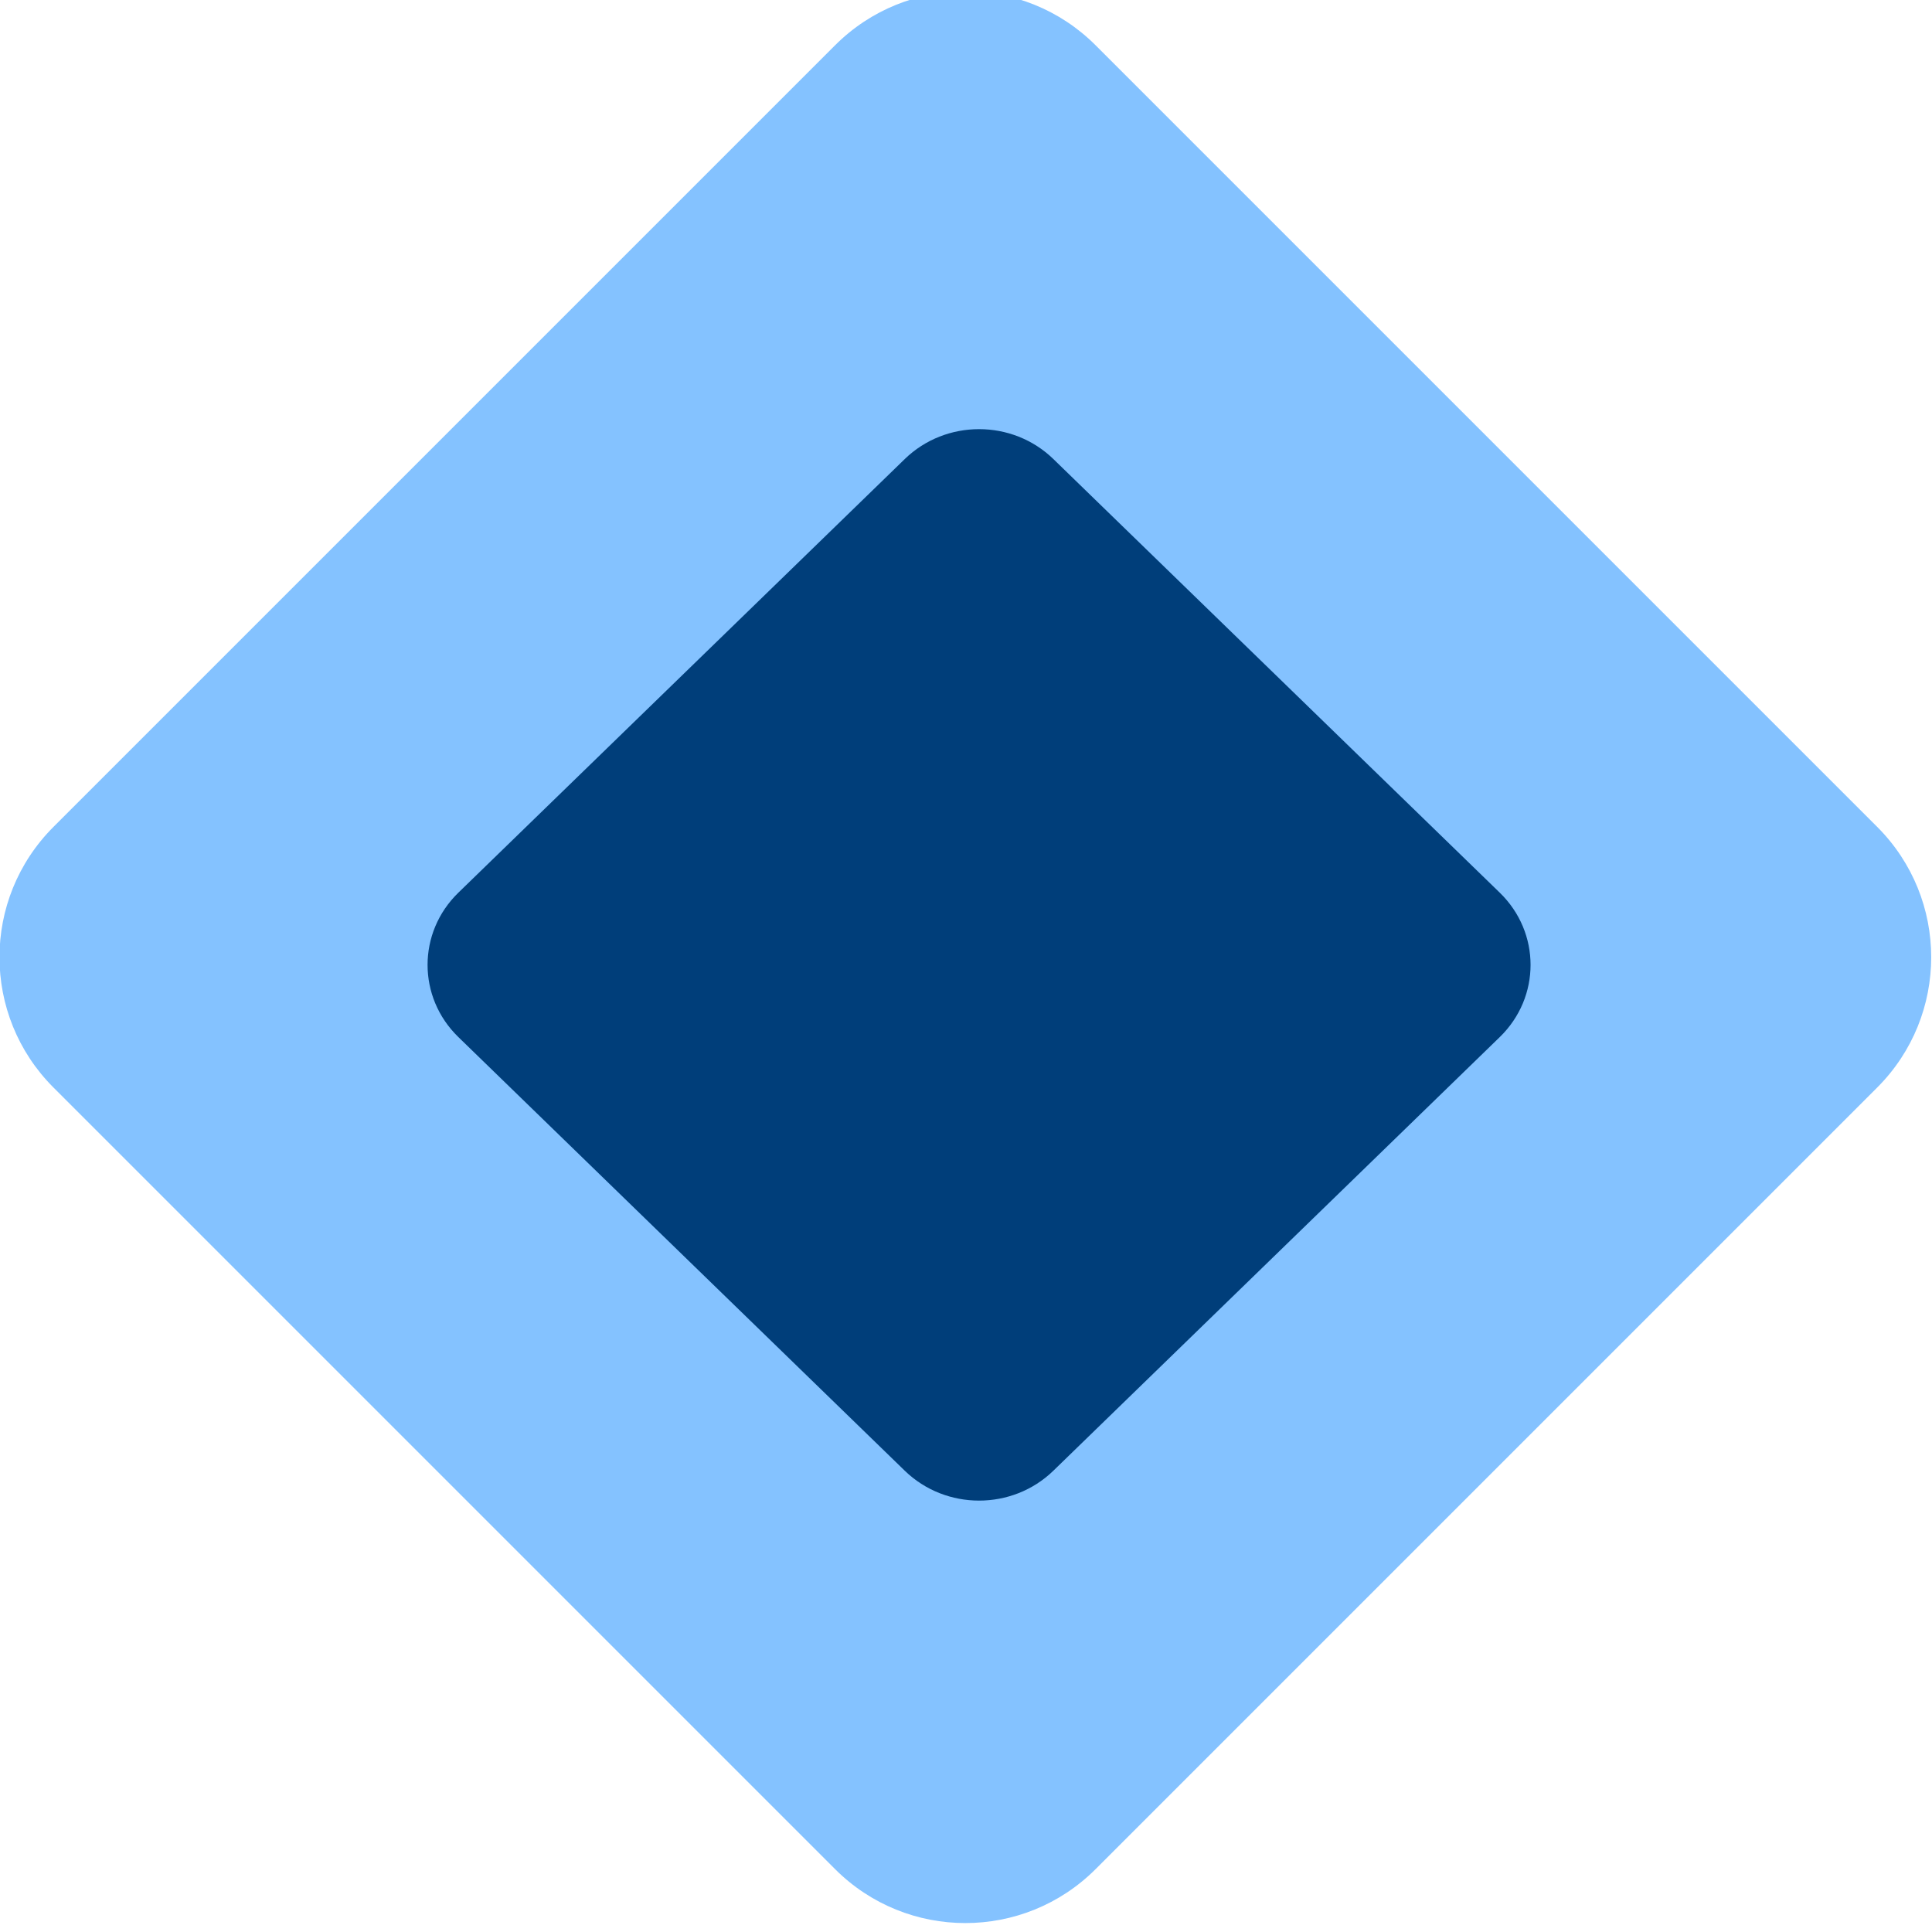
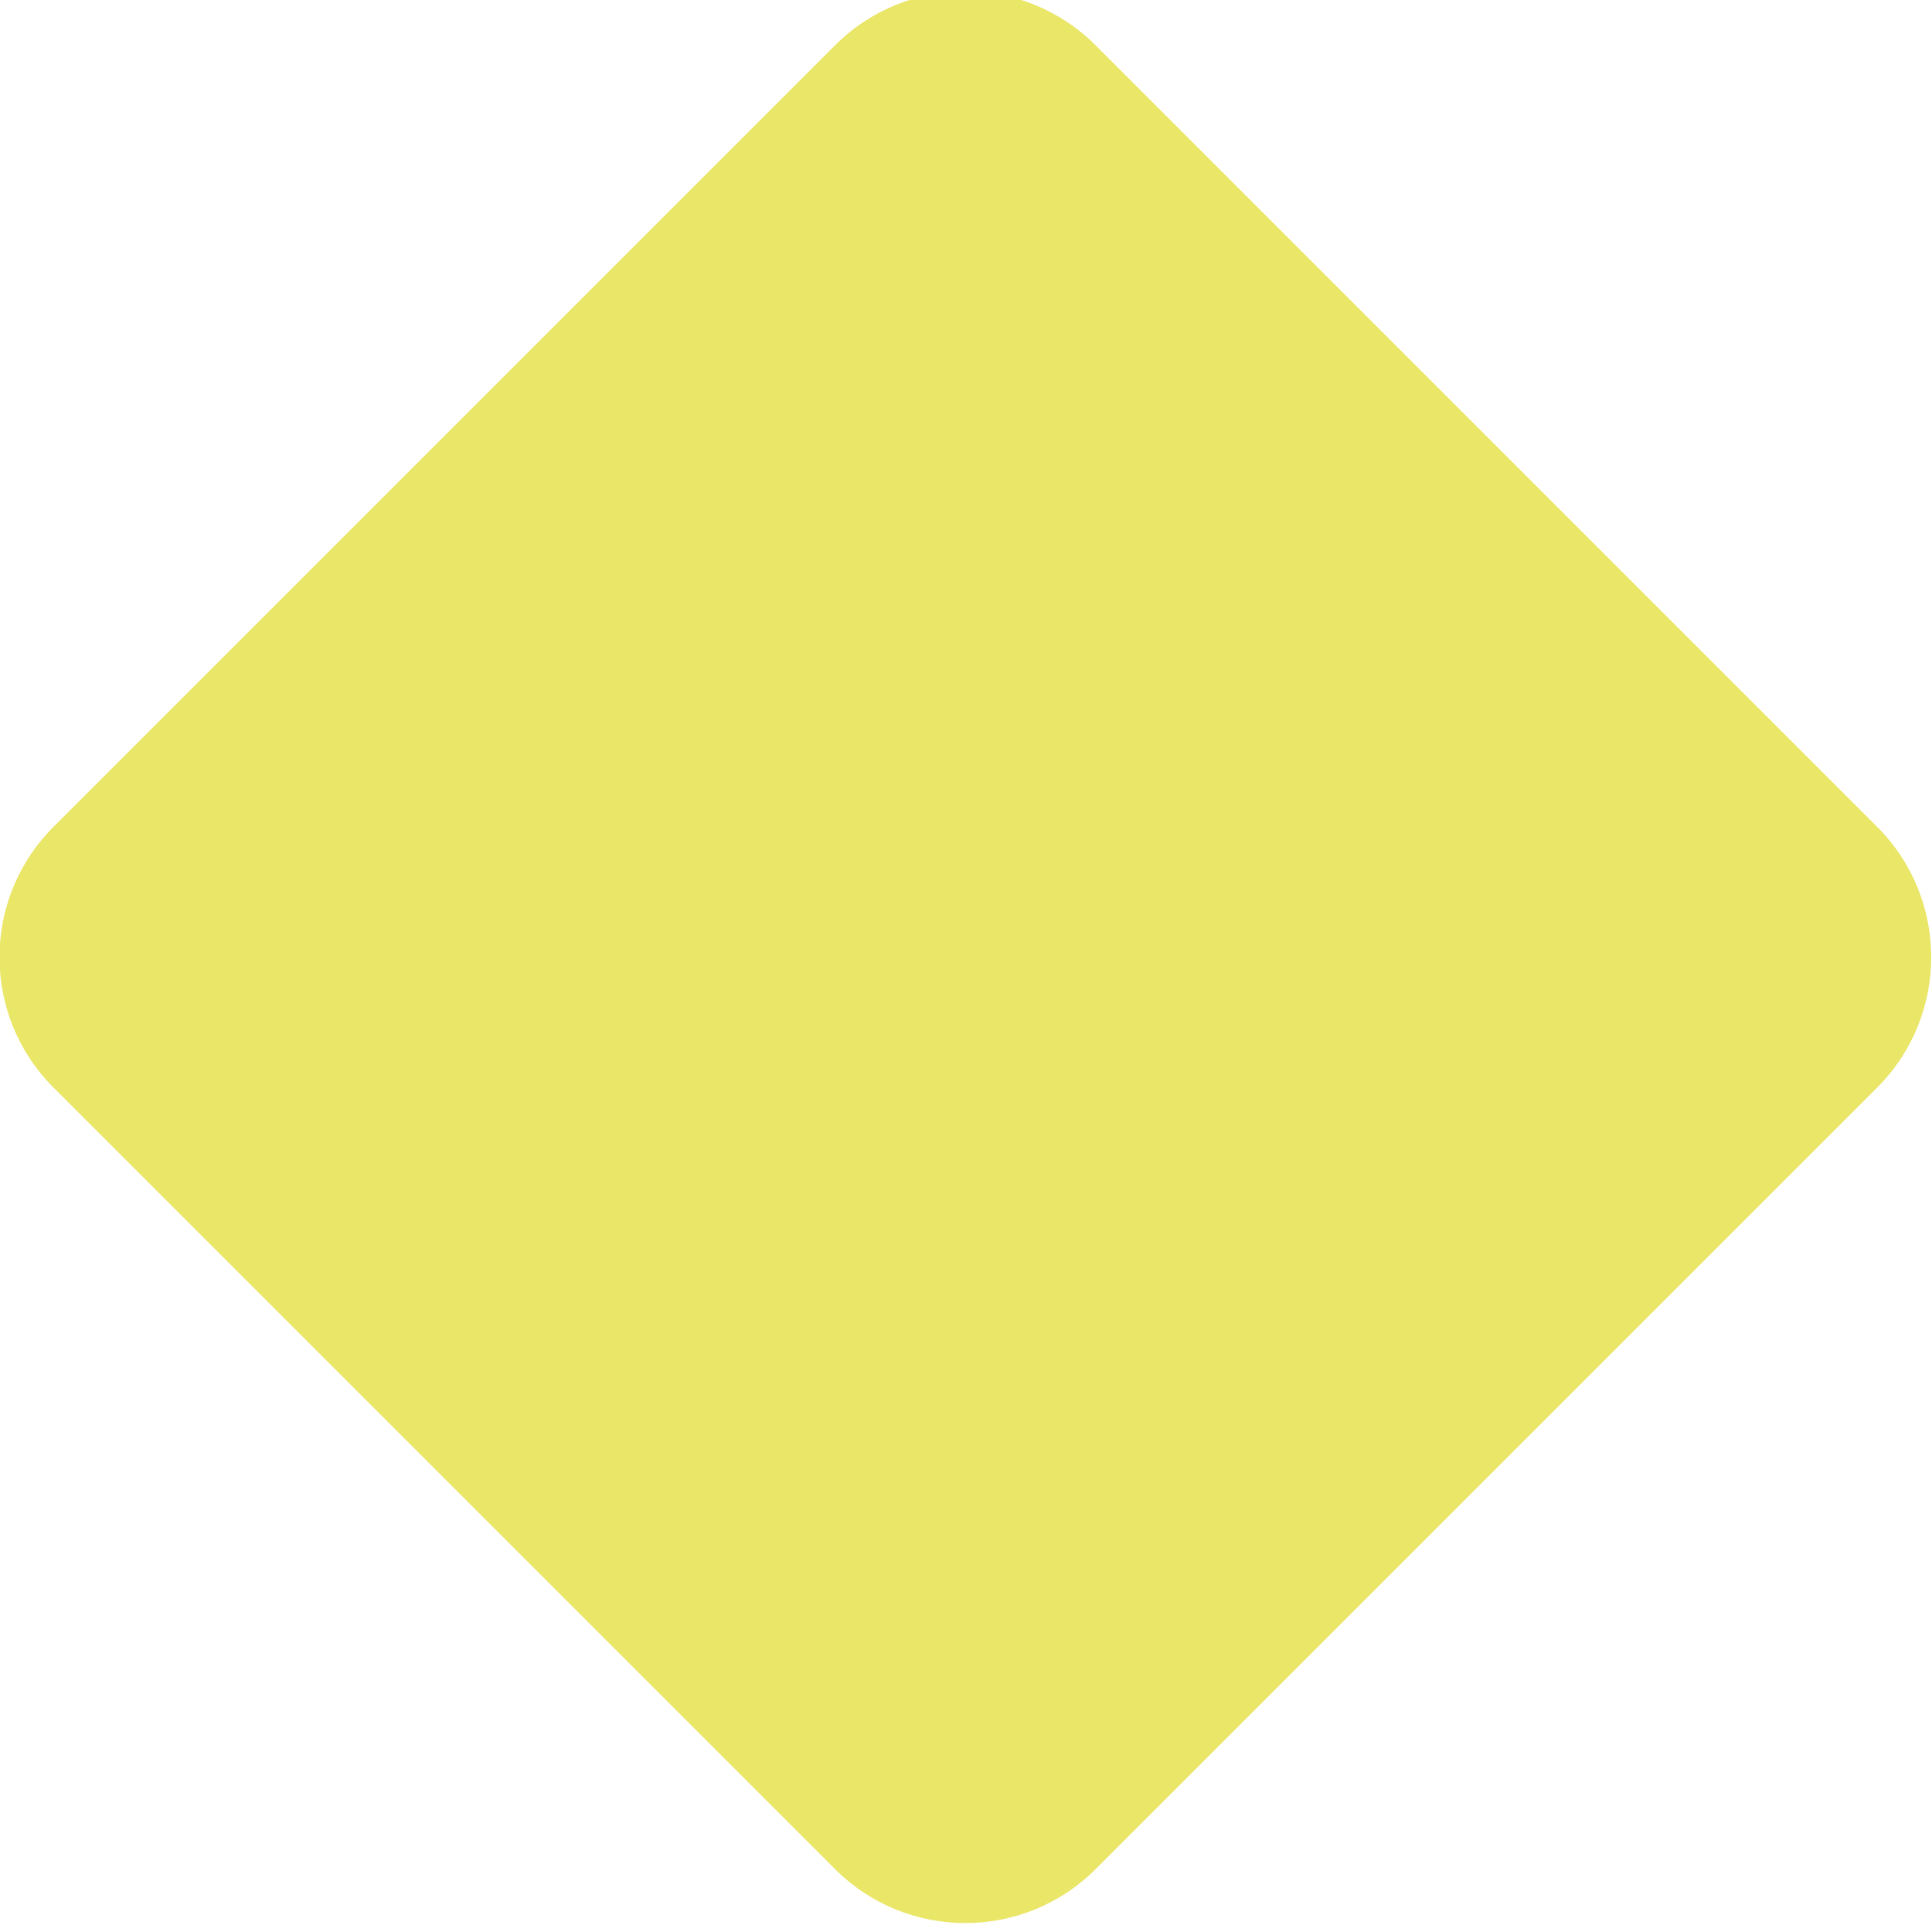
<svg xmlns="http://www.w3.org/2000/svg" width="8" height="8" version="1.1" viewBox="0 0 8 8" id="svg6">
  <defs id="defs10" />
  <g transform="translate(0 -1044.4)" id="g4">
-     <rect transform="rotate(-45)" x="-741.53" y="741.08" width="6.103" height="6.103" ry=".763" fill="#84c2ff" id="rect2" />
-   </g>
-   <g transform="translate(0,-1044.4)" id="g4-3">
-     <rect style="fill:#003e7a;fill-opacity:1;stroke-width:0.563" transform="matrix(0.7172885,-0.6967763,0.7172885,0.6967763,0,0)" x="-751.21" y="753.427" width="3.435" height="3.435" ry="0.429" id="rect2-6" />
+     <rect transform="rotate(-45)" x="-741.53" y="741.08" width="6.103" height="6.103" ry=".763" fill="#ea686c" id="rect2" style="fill:#eae668;fill-opacity:1" />
  </g>
</svg>
